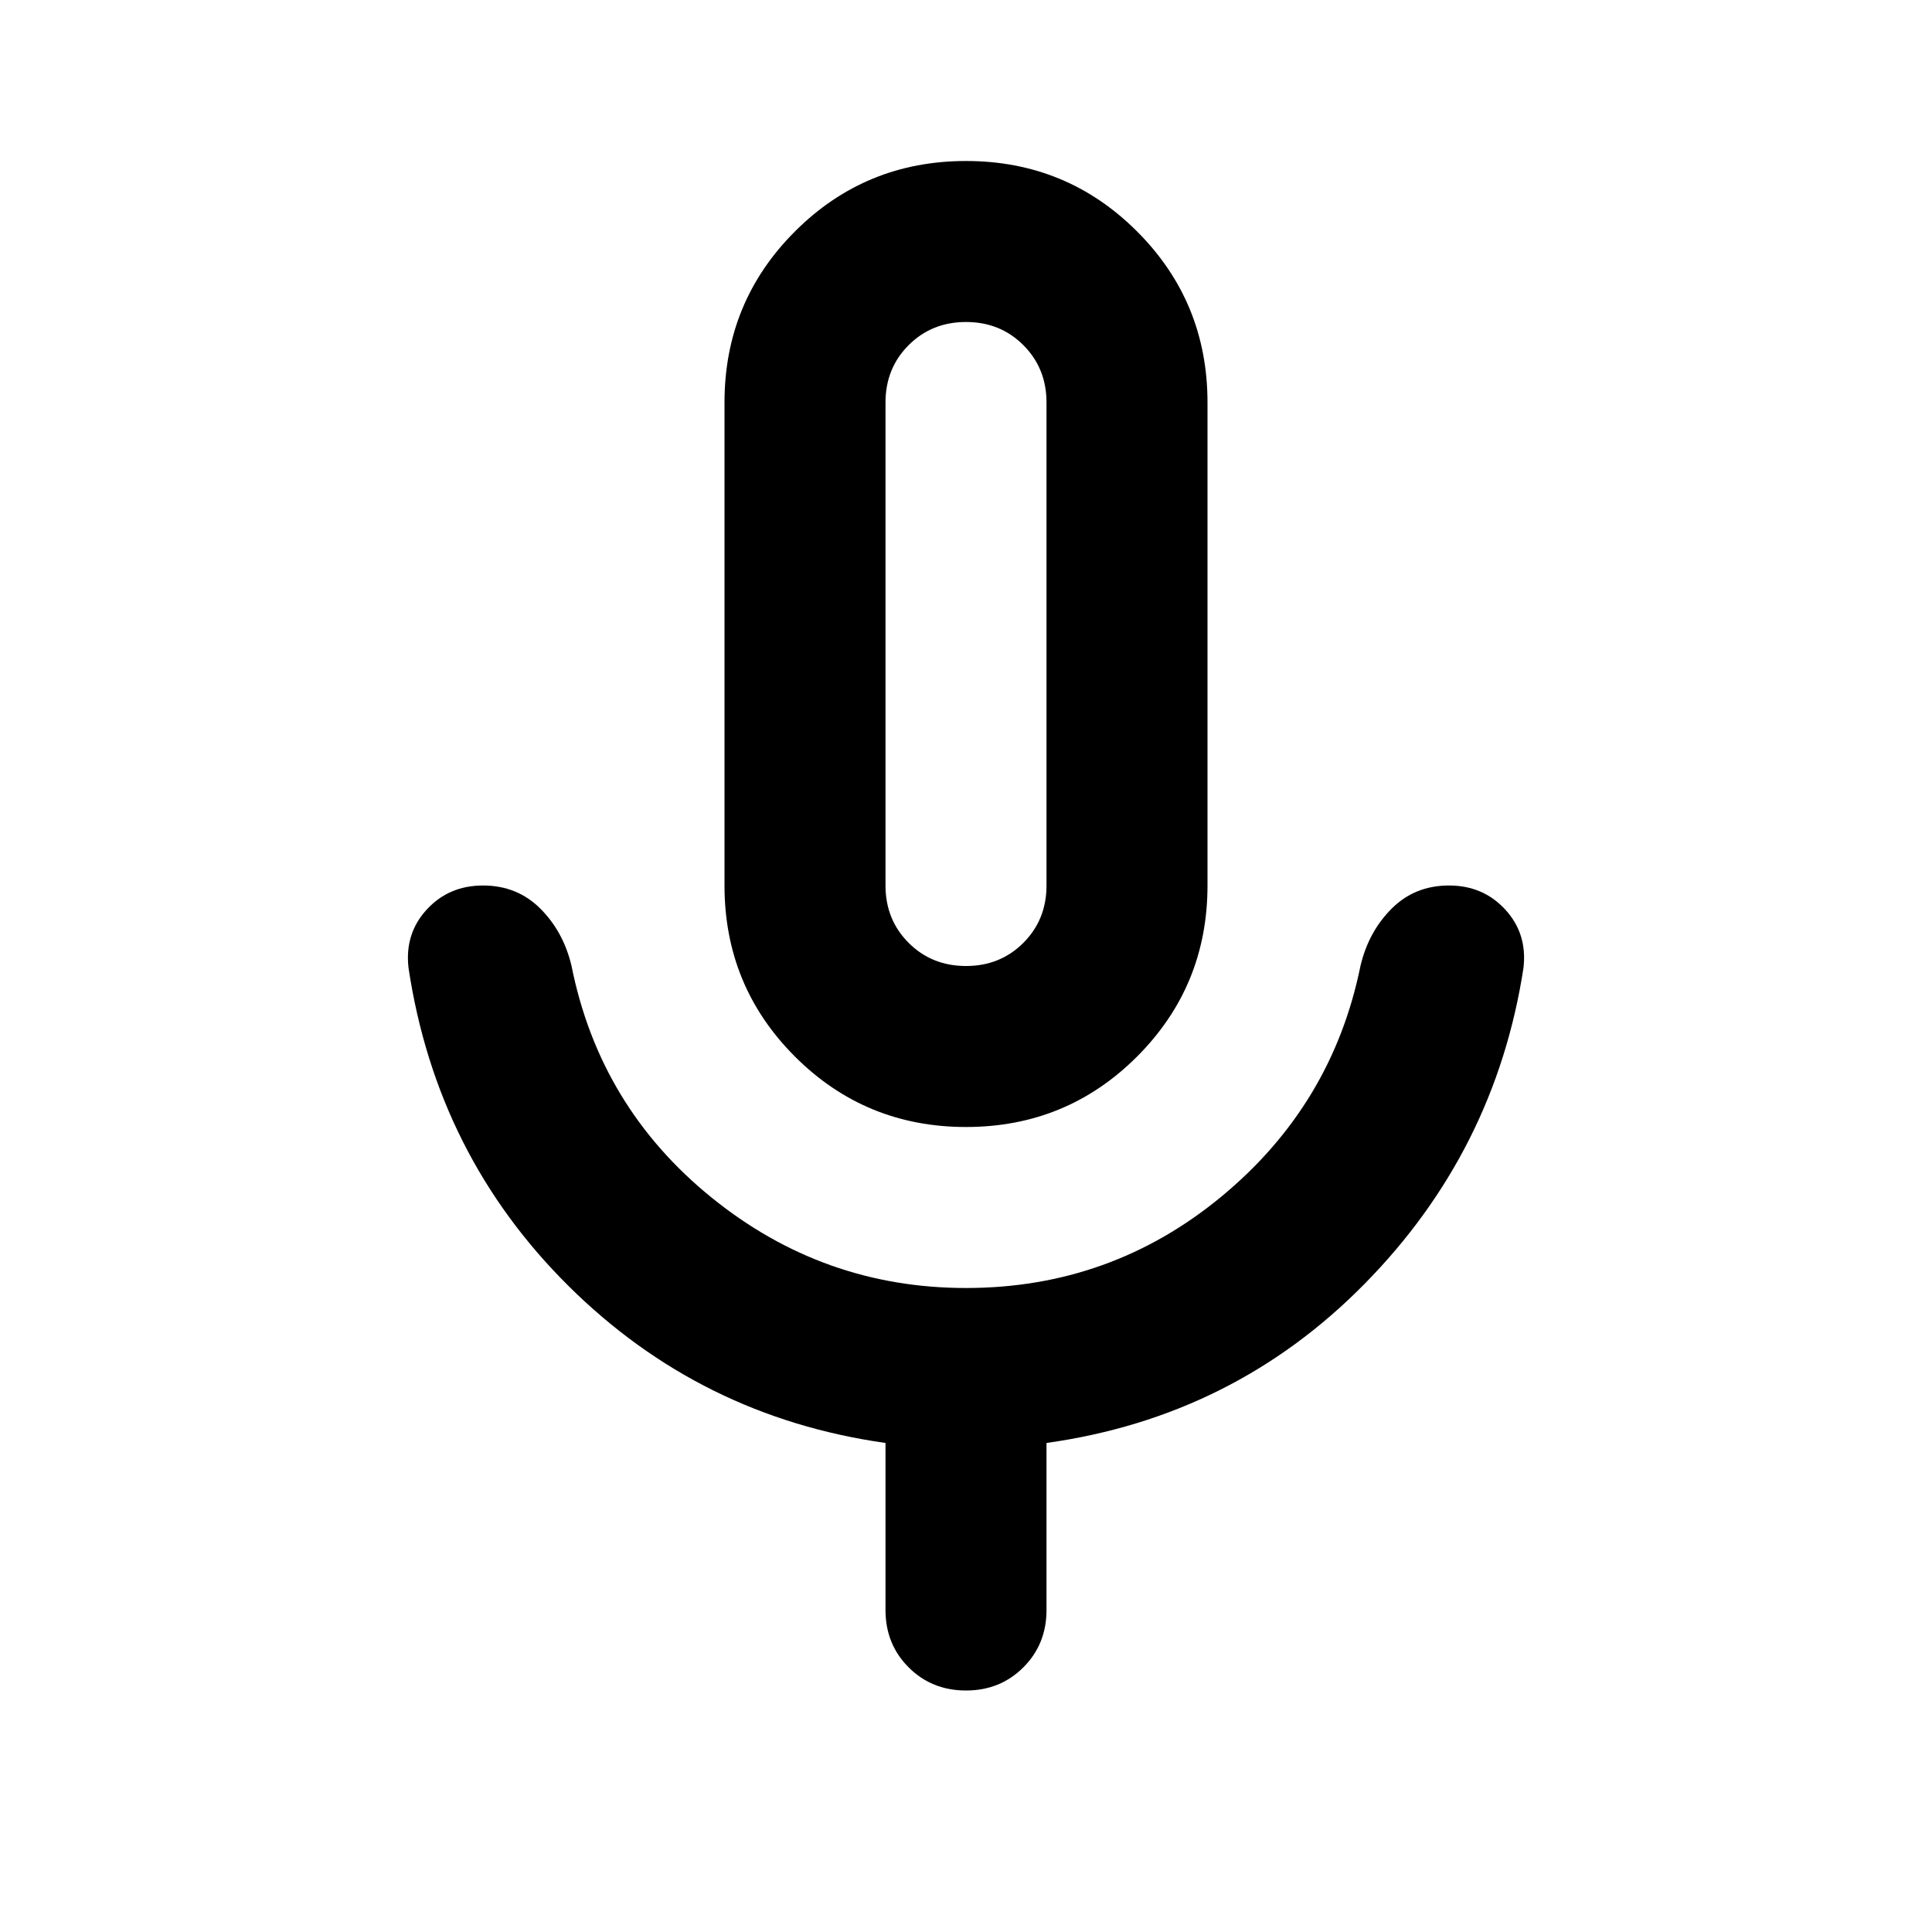
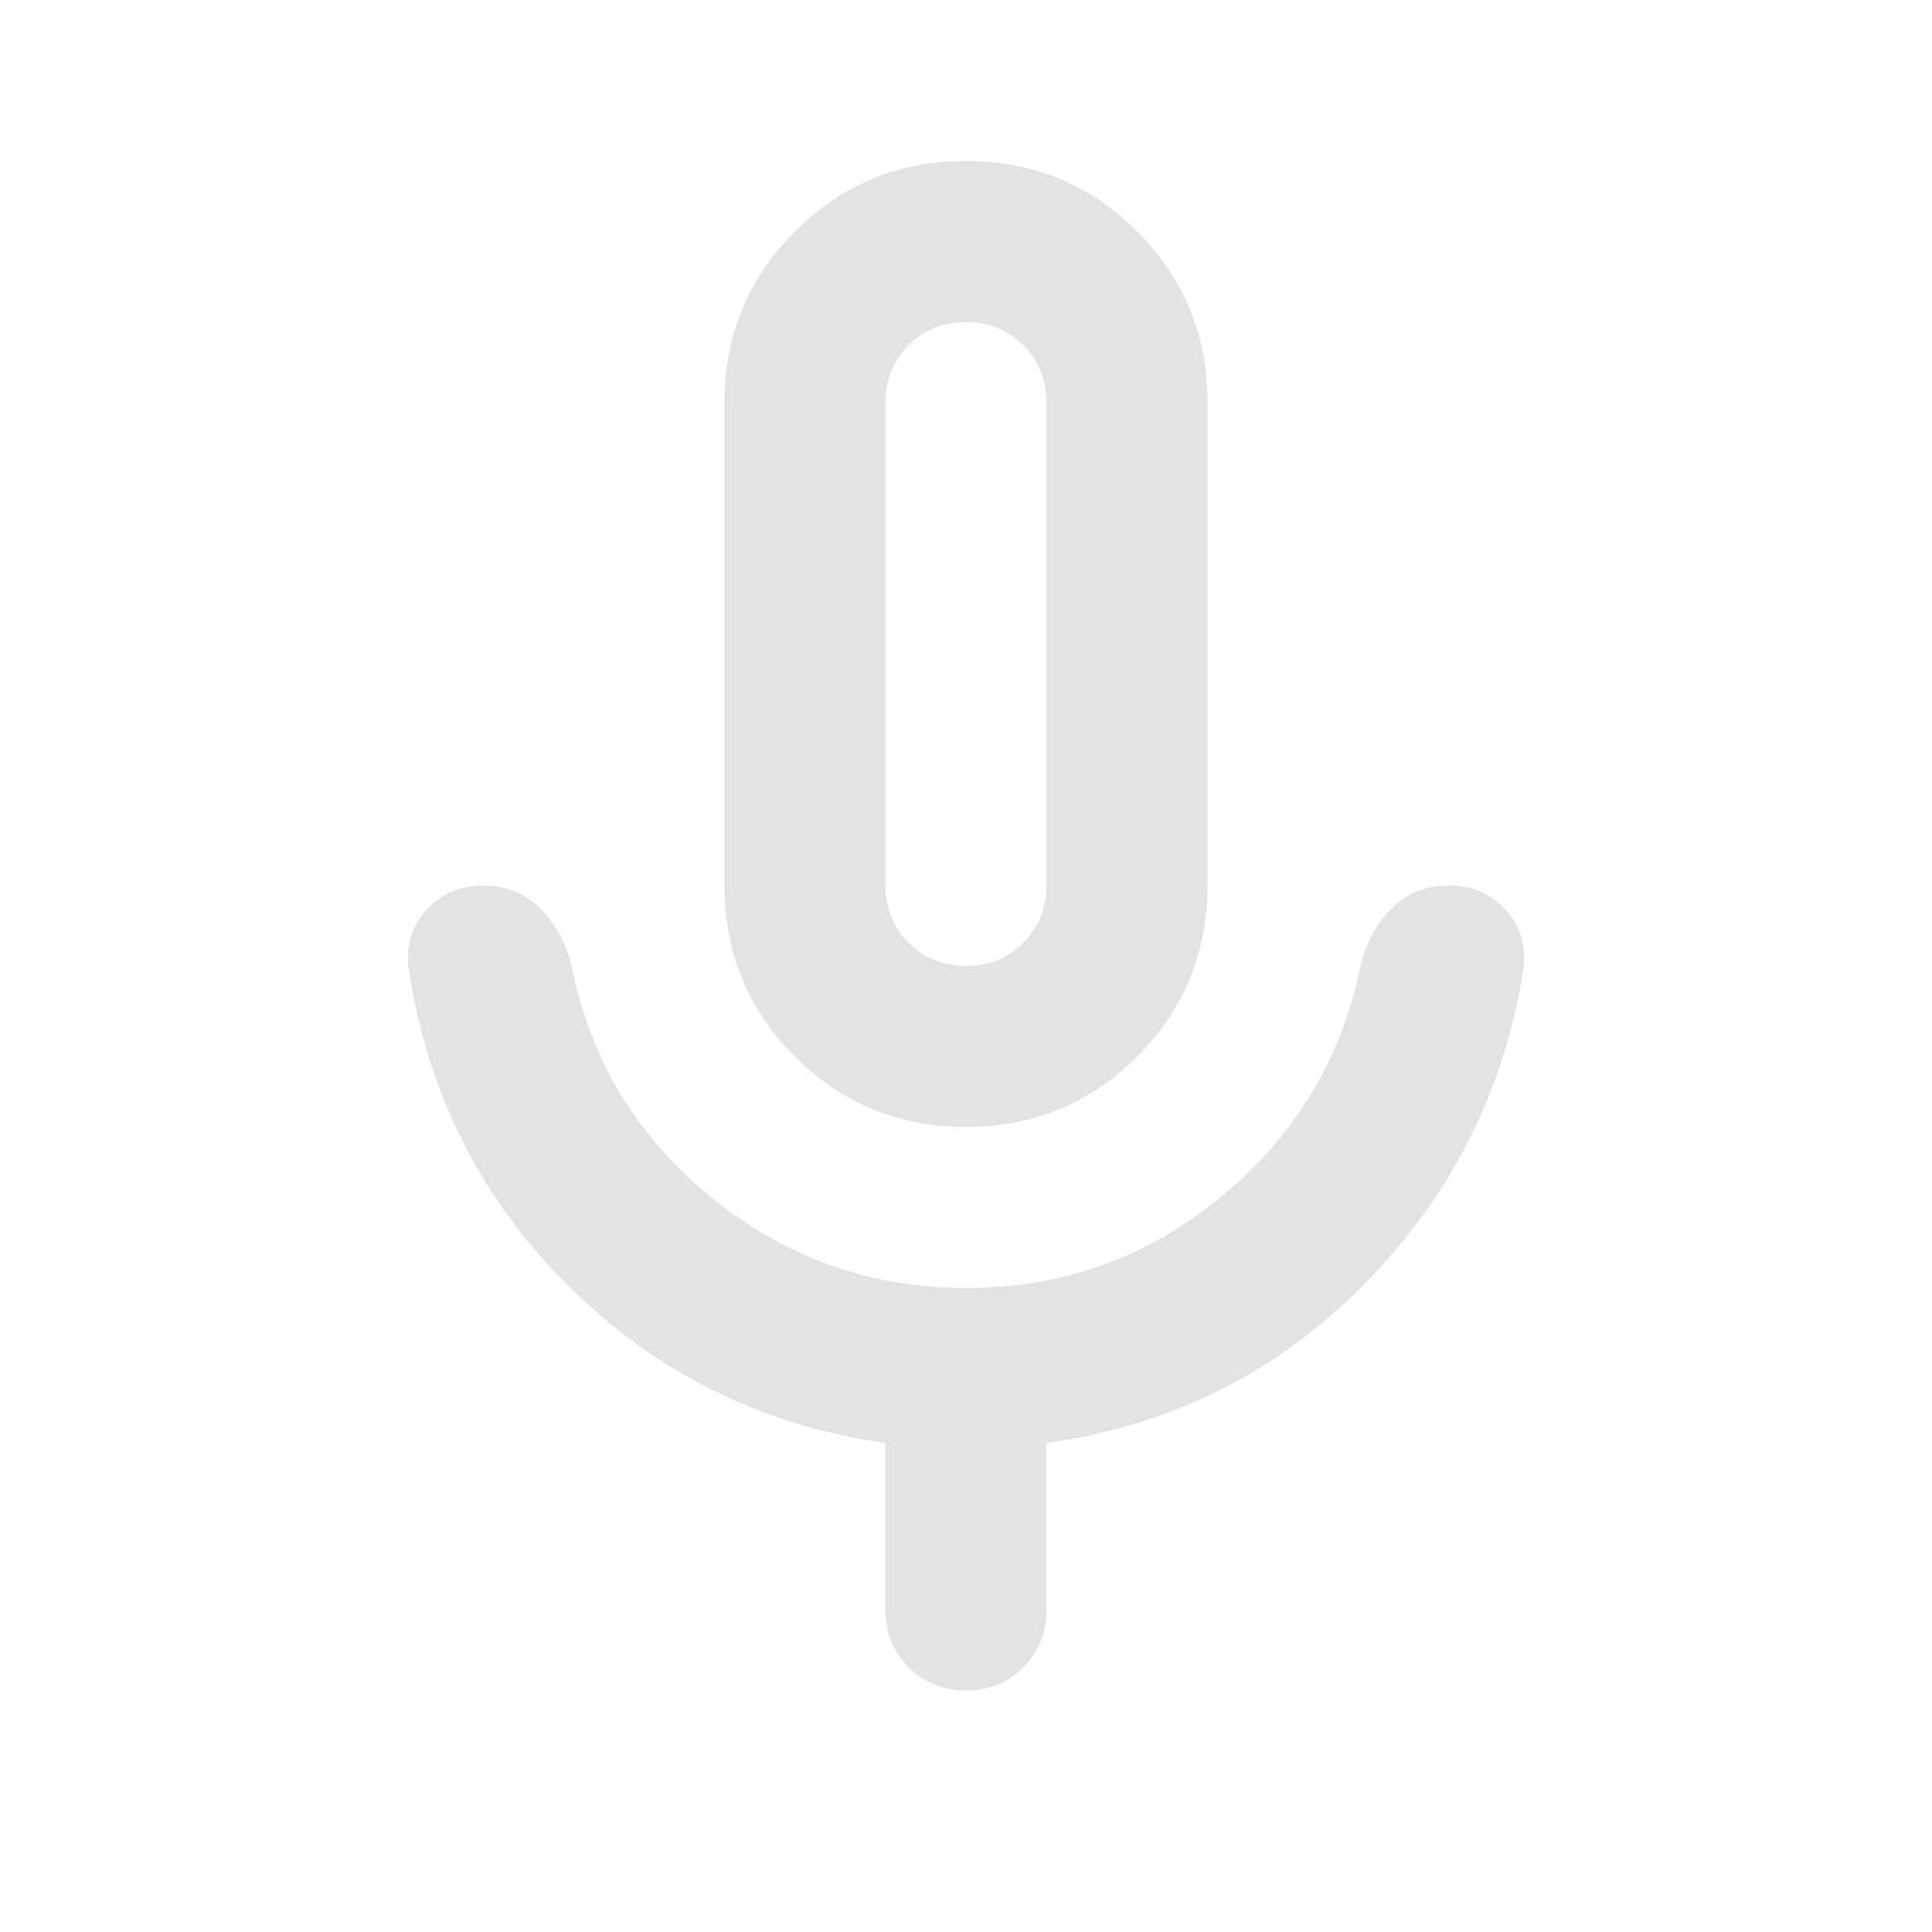
- <svg xmlns="http://www.w3.org/2000/svg" height="24" viewBox="0 -960 960 960" width="24">
+ <svg xmlns="http://www.w3.org/2000/svg" fill="#e3e3e3" height="24" viewBox="0 -960 960 960" width="24">
  <path d="M480-400q-50 0-85-35t-35-85v-240q0-50 35-85t85-35q50 0 85 35t35 85v240q0 50-35 85t-85 35Zm0-240Zm-40 480v-83q-92-13-157.5-78T203-479q-2-17 9-29t28-12q17 0 28.5 11.5T284-480q14 70 69.5 115T480-320q72 0 127-45.5T676-480q4-17 15.5-28.5T720-520q17 0 28 12t9 29q-14 91-79 157t-158 79v83q0 17-11.5 28.5T480-120q-17 0-28.5-11.5T440-160Zm40-320q17 0 28.5-11.5T520-520v-240q0-17-11.5-28.5T480-800q-17 0-28.5 11.5T440-760v240q0 17 11.5 28.5T480-480Z" />
</svg>
